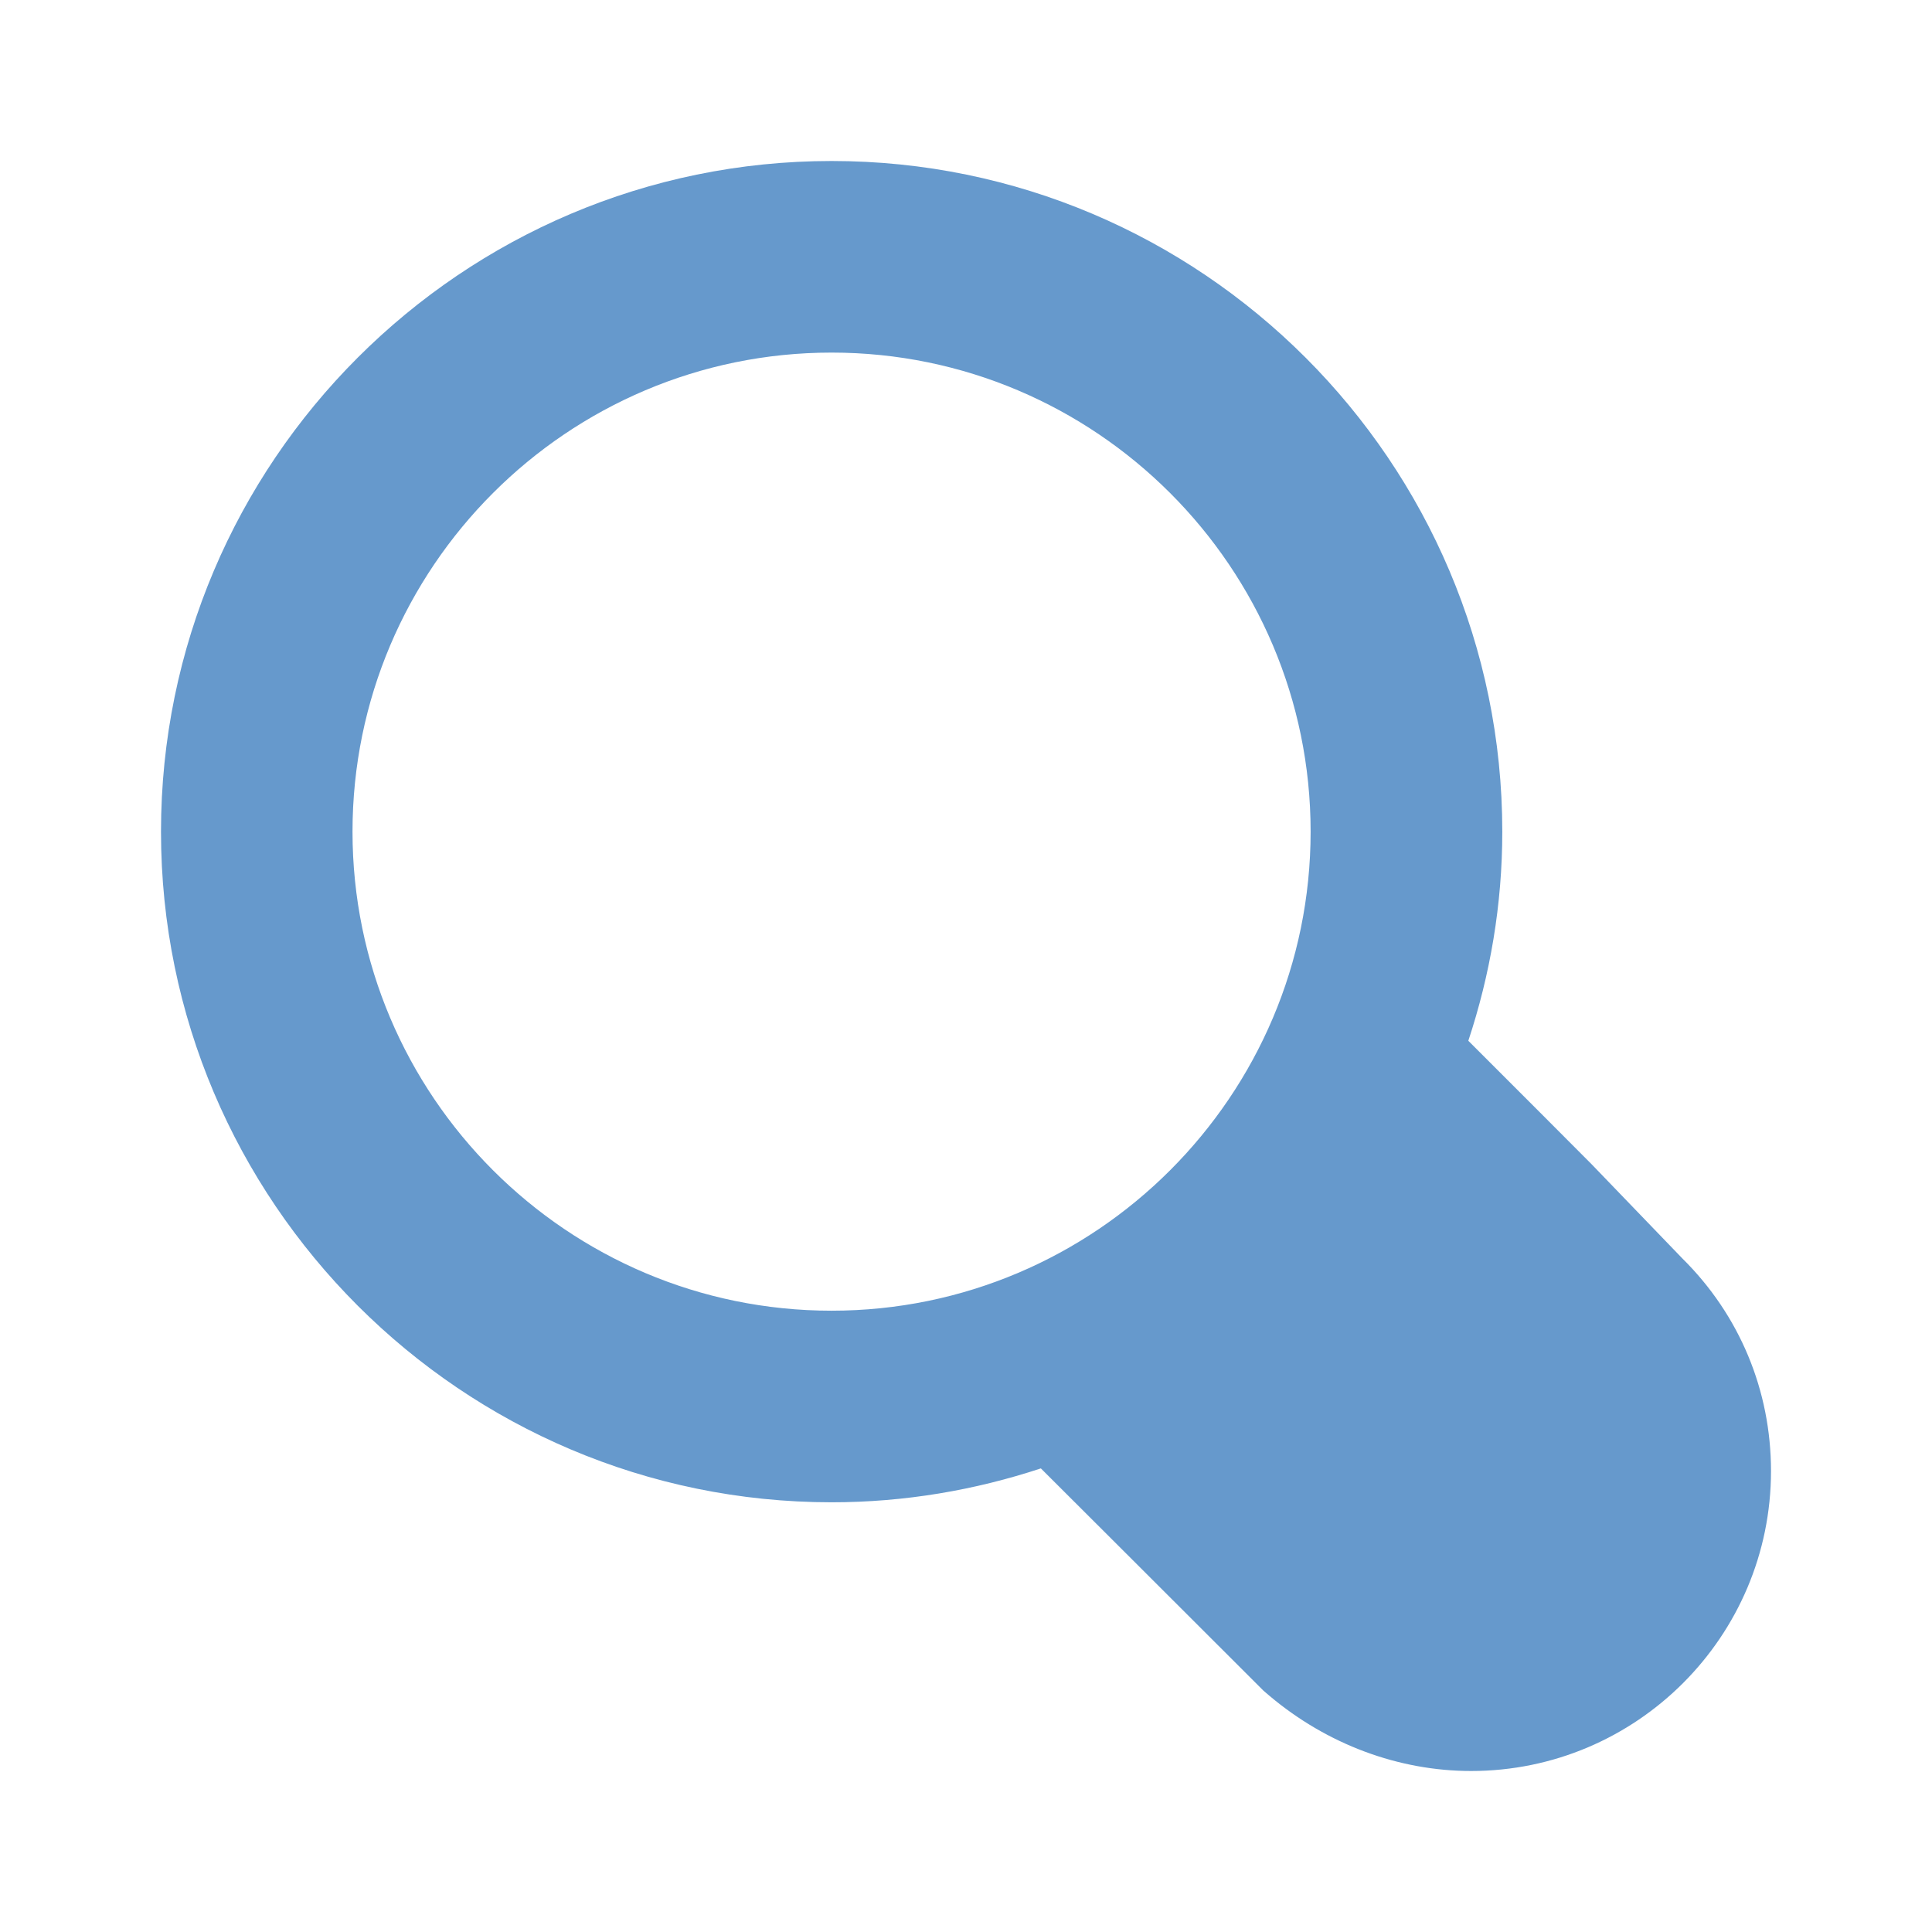
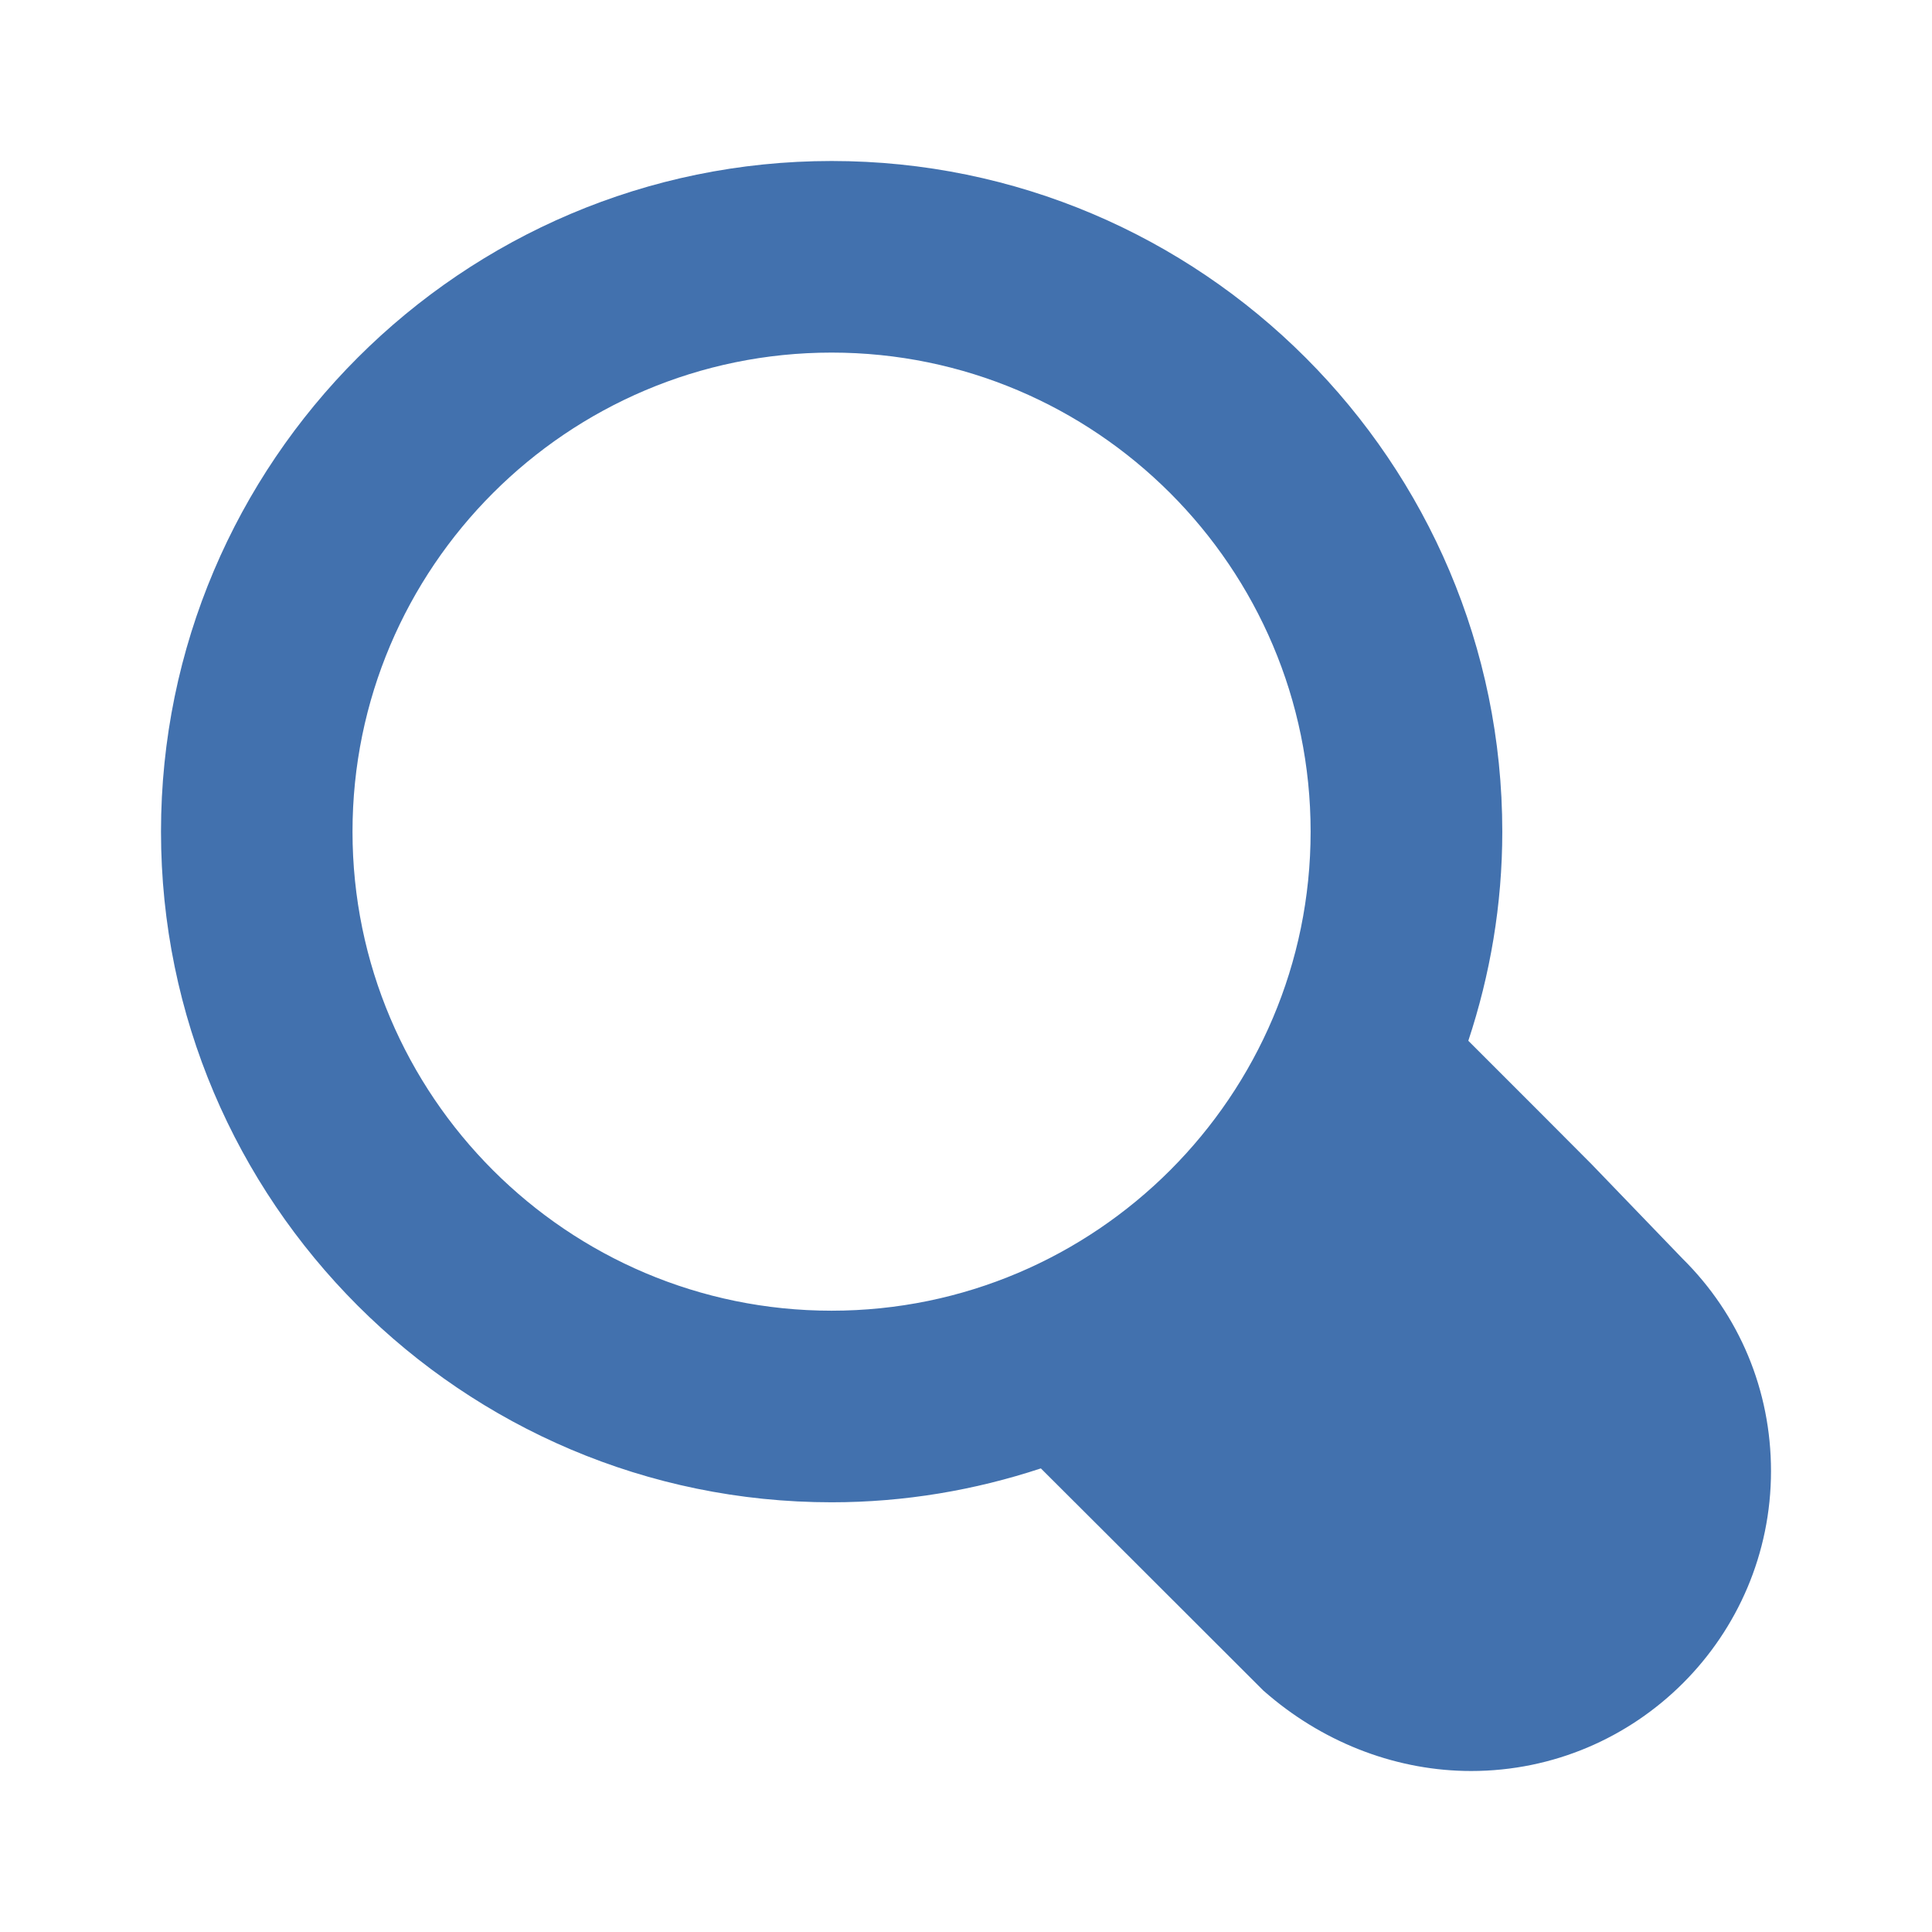
- <svg xmlns="http://www.w3.org/2000/svg" id="svg873" viewBox="0 0 24 24" height="24" width="24" version="1.2">
+ <svg xmlns="http://www.w3.org/2000/svg" version="1.2" width="24" height="24" viewBox="0 0 24 24" id="svg873">
  <defs id="defs877" />
-   <path style="fill:#6699cc;fill-opacity:1;stroke-width:1.19" id="path871" d="M 19.77,14.461 19.132,13.821 18.24,12.929 C 18.511,12.11 18.662,11.239 18.662,10.331 18.662,5.738 14.924,2 10.331,2 5.738,2 2,5.738 2,10.331 c 0,4.593 3.738,8.331 8.331,8.331 0.908,0 1.78,-0.151 2.599,-0.421 l 0.893,0.891 1.799,1.797 0.073,0.073 0.076,0.065 C 16.486,21.669 17.375,22 18.275,22 c 2.054,0 3.725,-1.671 3.725,-3.726 0,-1 -0.39,-1.938 -1.1,-2.64 z M 4.379,10.331 c 0,-3.281 2.669,-5.951 5.951,-5.951 3.281,0 5.951,2.669 5.951,5.951 0,3.281 -2.669,5.951 -5.951,5.951 -3.281,0 -5.951,-2.669 -5.951,-5.951 z" />
+   <path d="M 19.77,14.461 19.132,13.821 18.24,12.929 C 18.511,12.11 18.662,11.239 18.662,10.331 18.662,5.738 14.924,2 10.331,2 5.738,2 2,5.738 2,10.331 c 0,4.593 3.738,8.331 8.331,8.331 0.908,0 1.78,-0.151 2.599,-0.421 l 0.893,0.891 1.799,1.797 0.073,0.073 0.076,0.065 C 16.486,21.669 17.375,22 18.275,22 c 2.054,0 3.725,-1.671 3.725,-3.726 0,-1 -0.39,-1.938 -1.1,-2.64 z M 4.379,10.331 c 0,-3.281 2.669,-5.951 5.951,-5.951 3.281,0 5.951,2.669 5.951,5.951 0,3.281 -2.669,5.951 -5.951,5.951 -3.281,0 -5.951,-2.669 -5.951,-5.951 z" id="path871" style="fill:#4271ae;fill-opacity:1;stroke-width:1.19" />
</svg>
